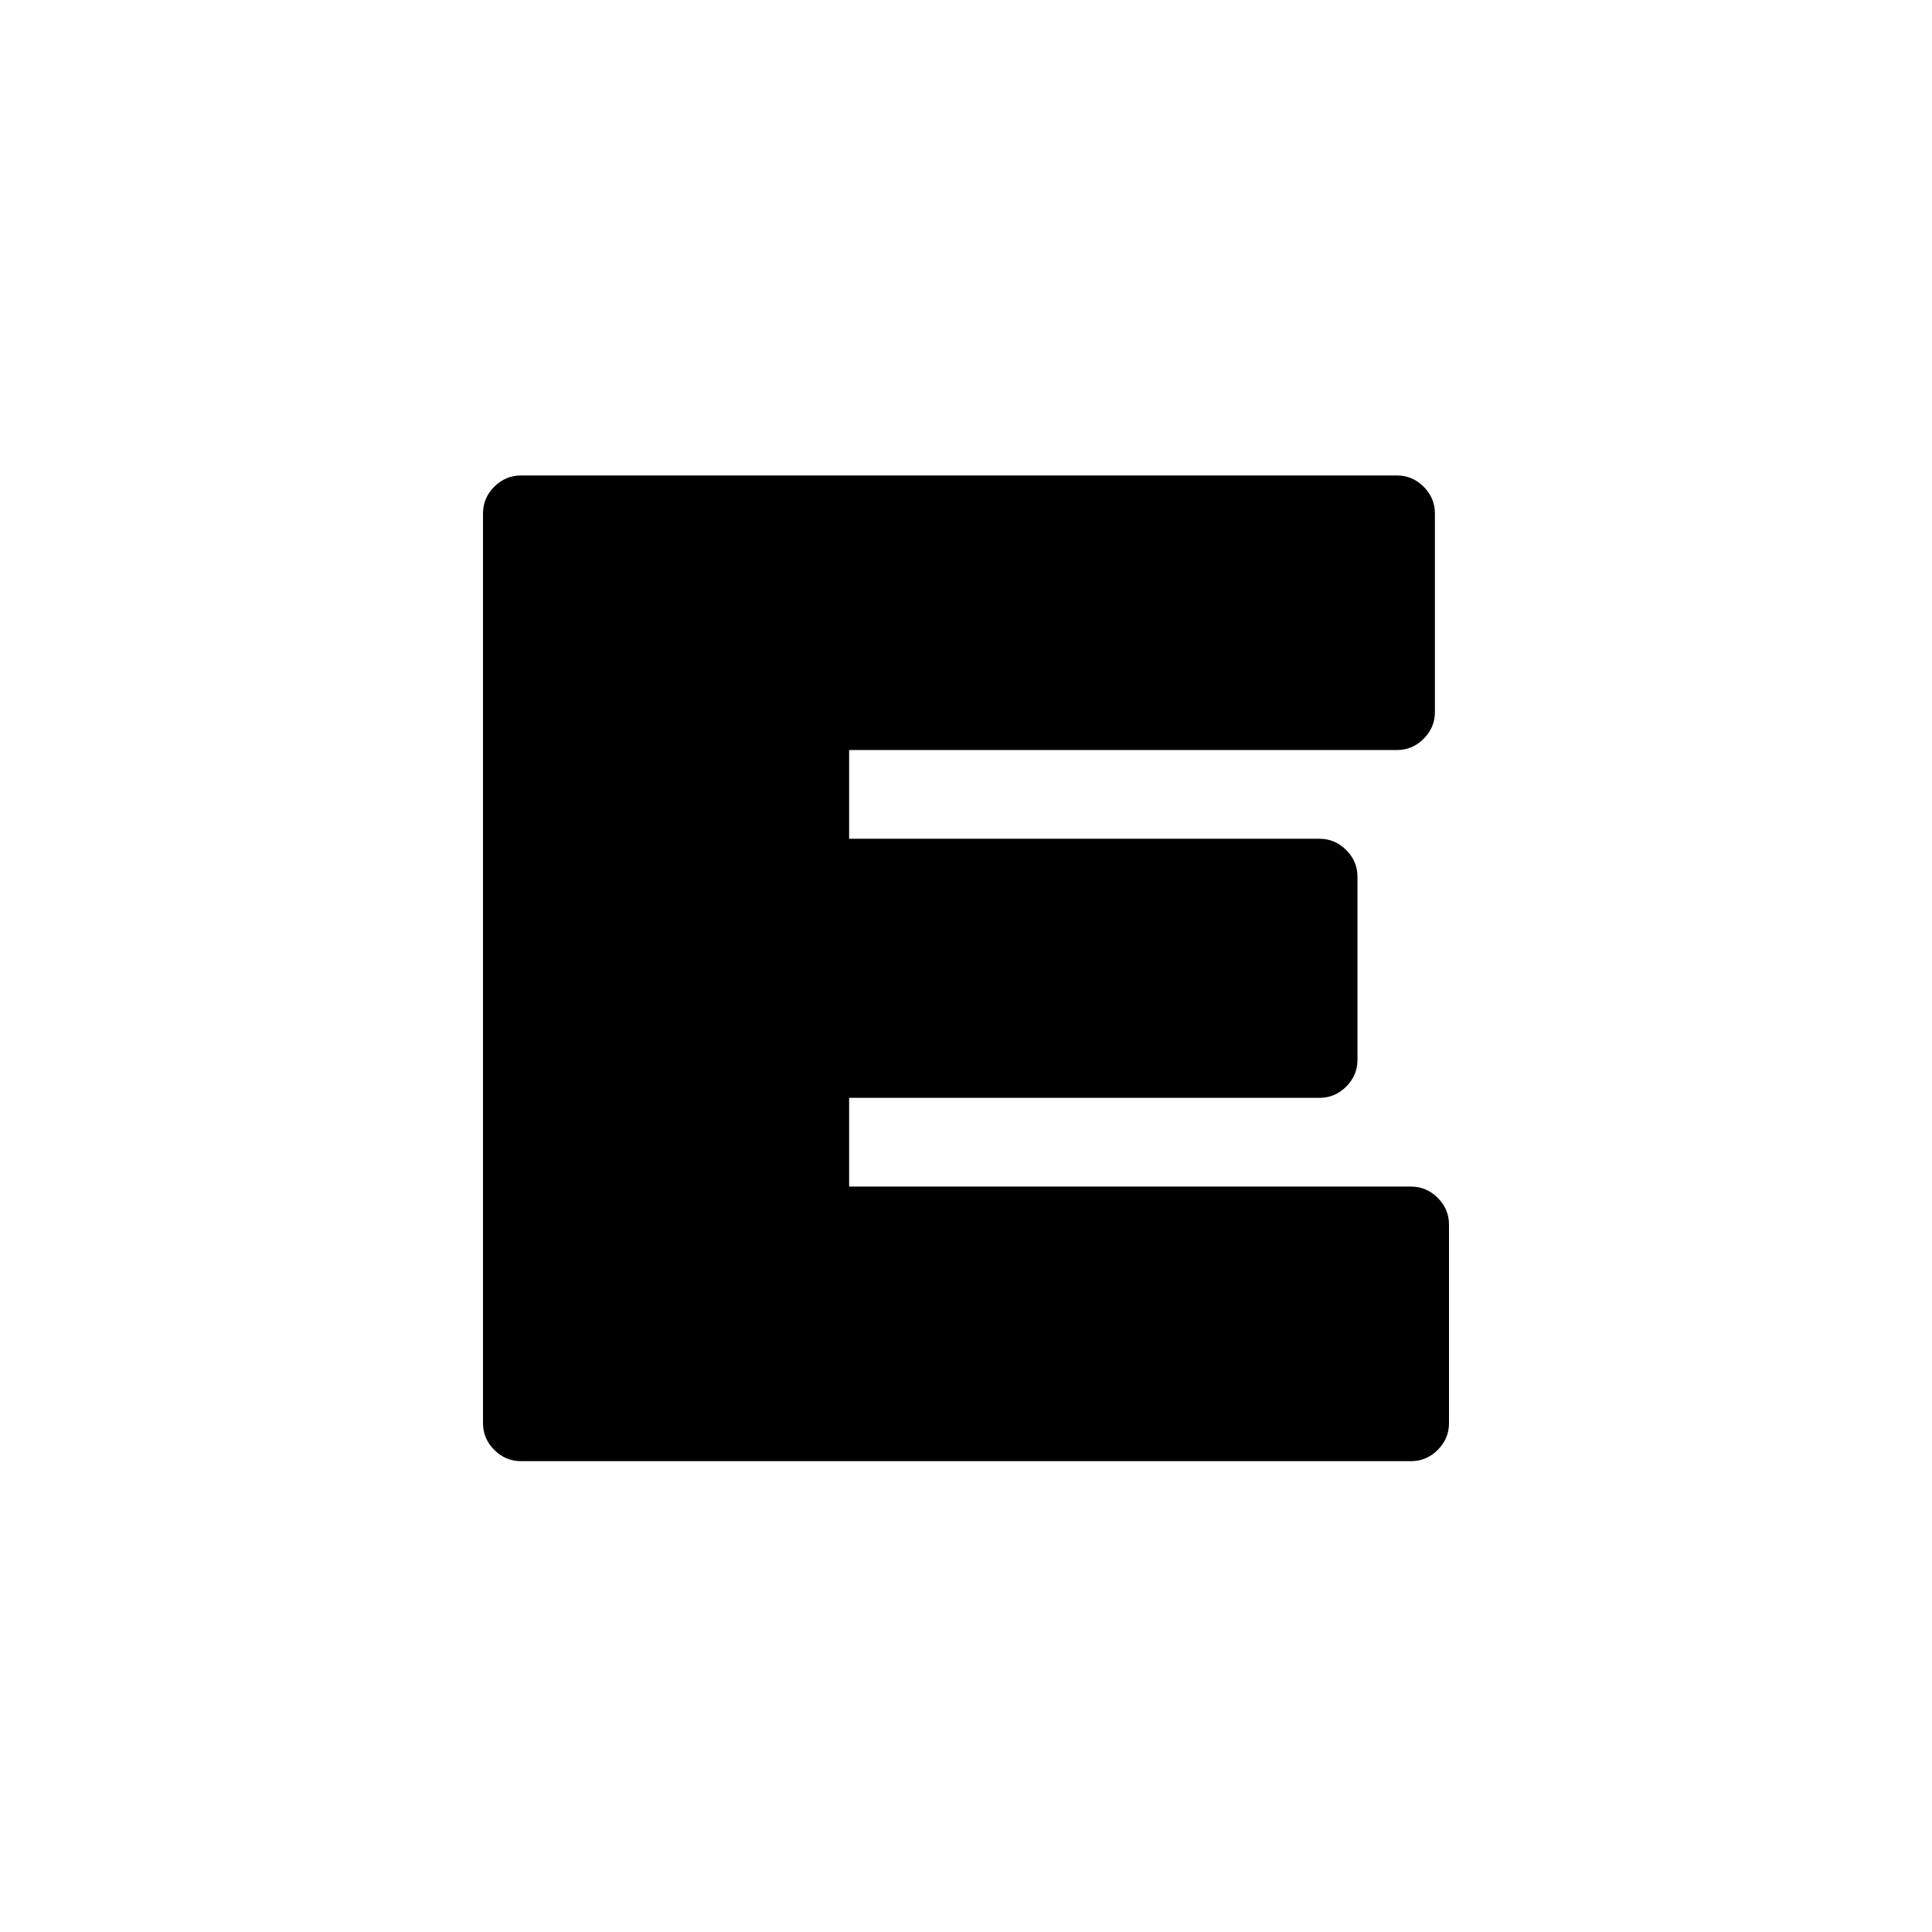
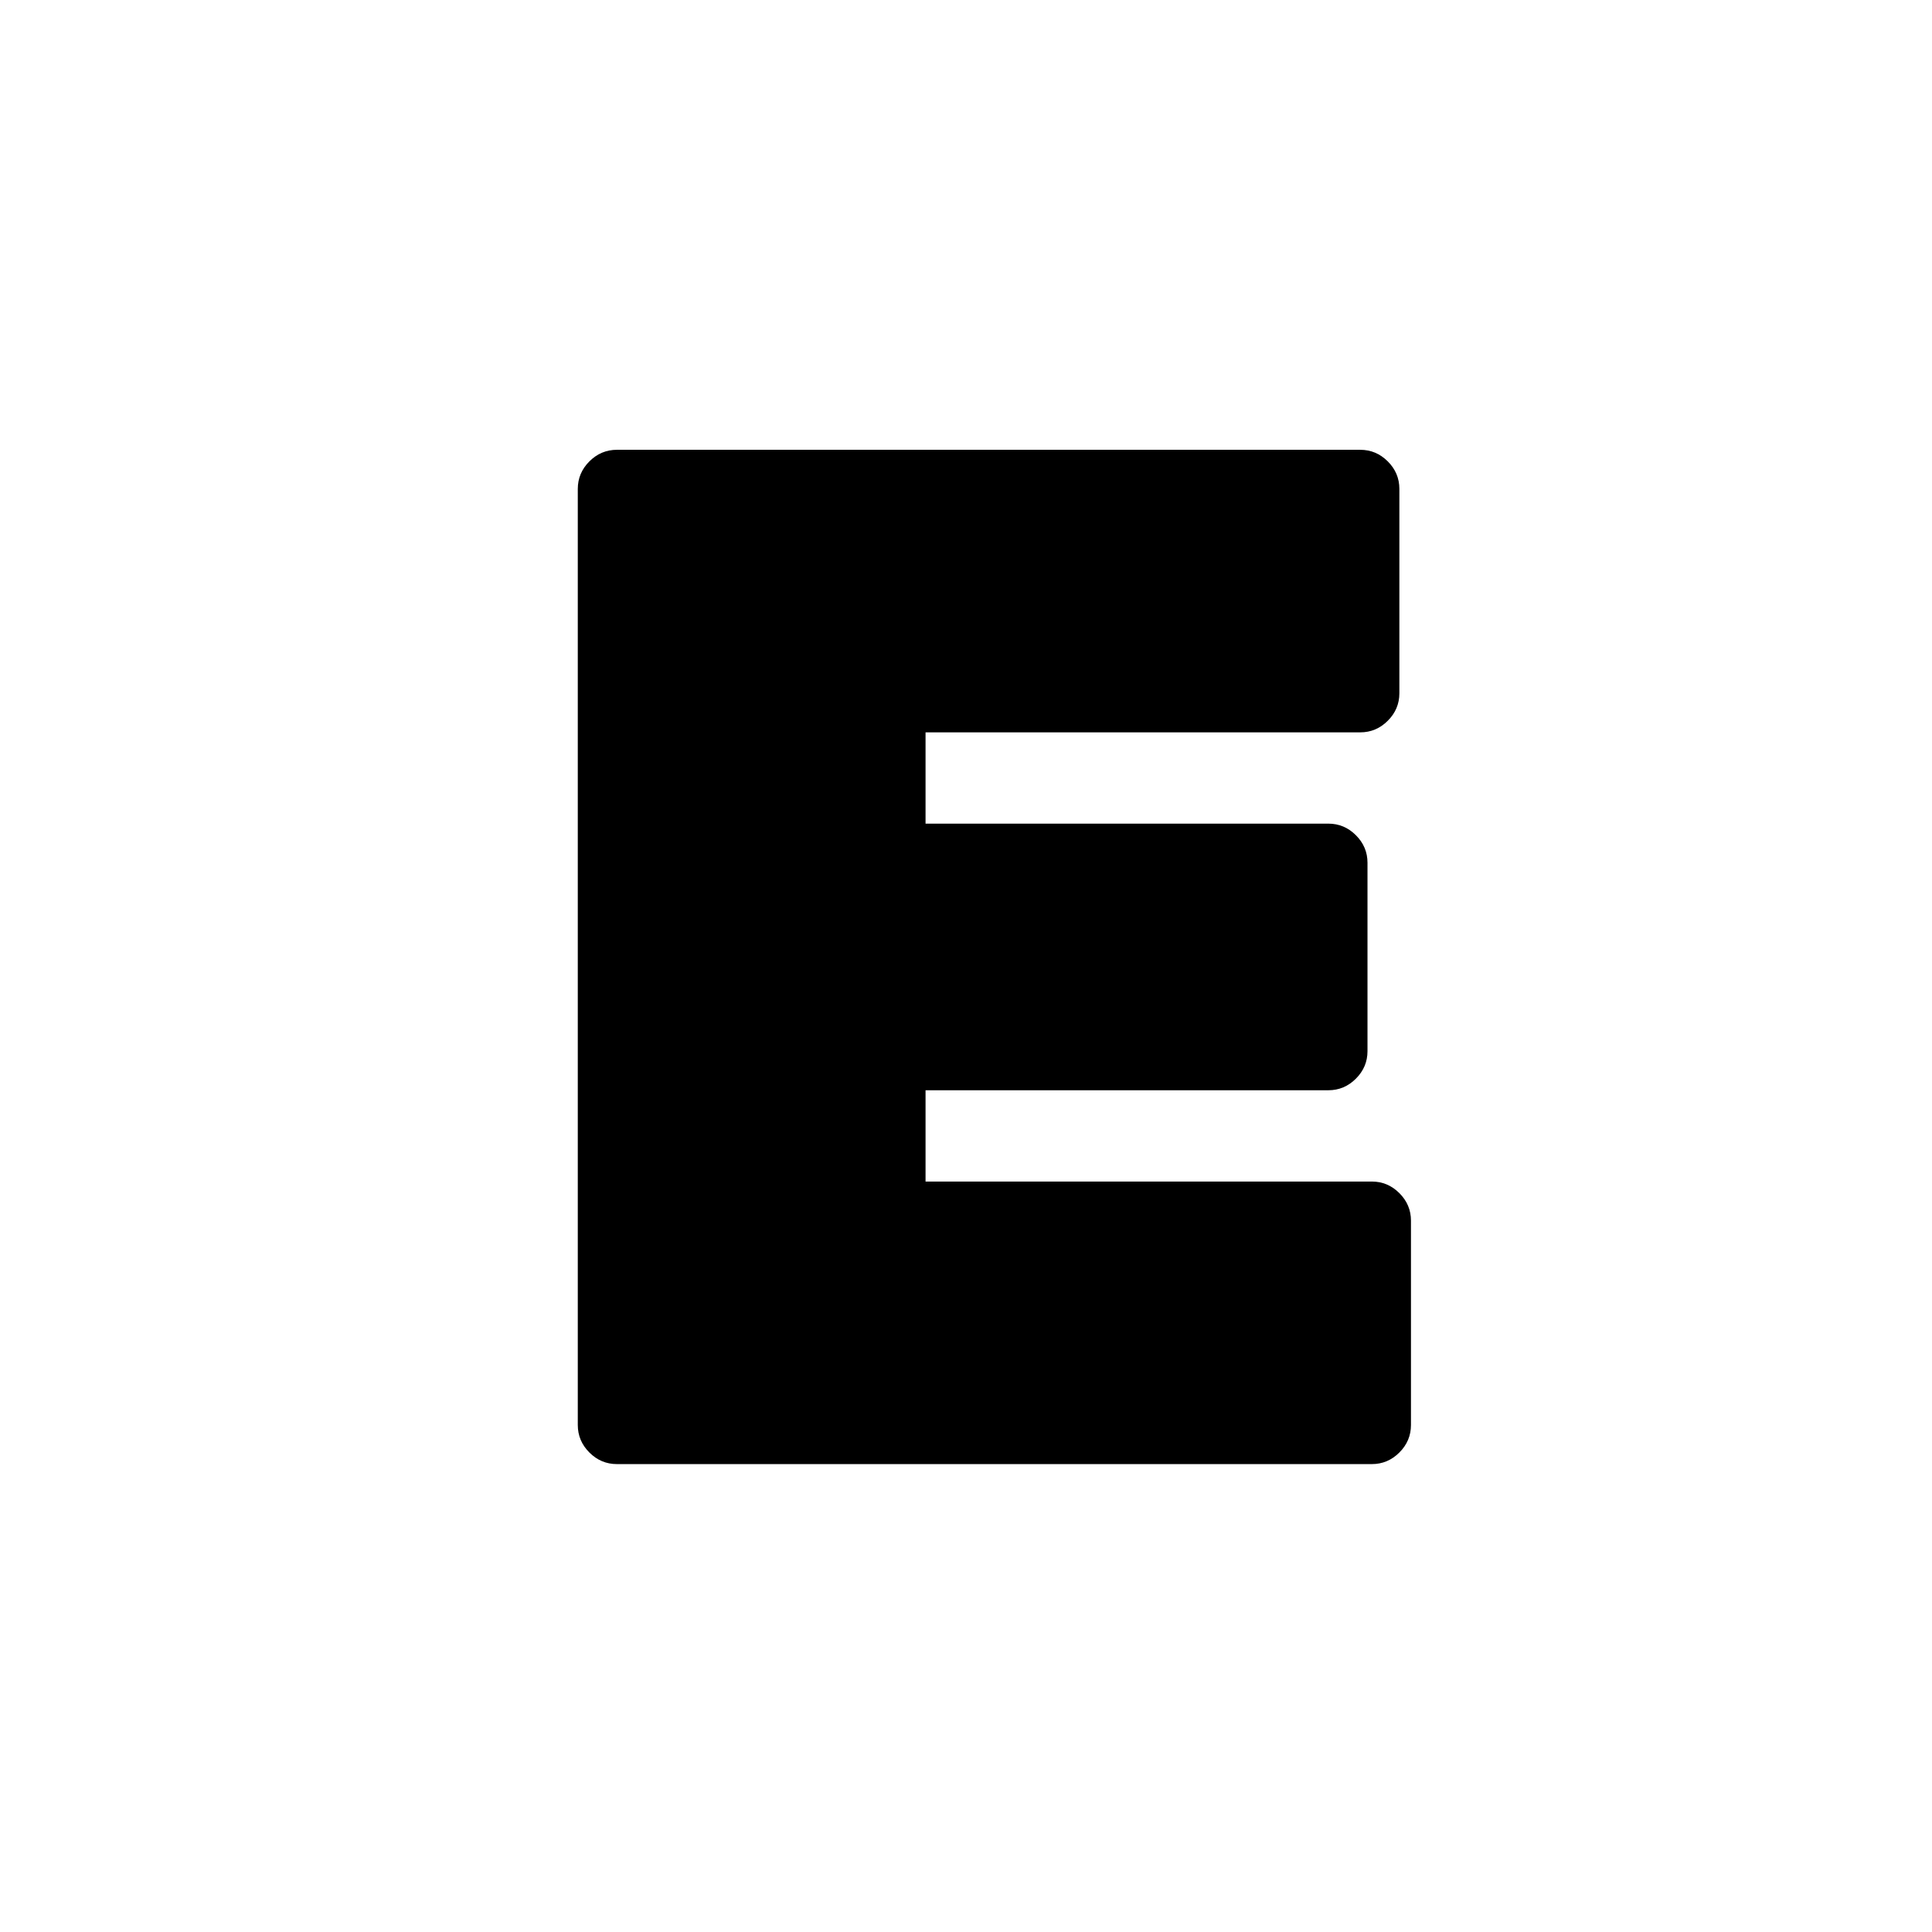
<svg xmlns="http://www.w3.org/2000/svg" width="256" height="256" viewBox="0 0 256 256" fill="none">
  <rect width="256" height="256" fill="white" />
-   <path d="M186.962 157.227C188.33 157.227 189.512 157.725 190.507 158.72C191.502 159.715 192 160.897 192 162.265V188.574C192 189.943 191.502 191.124 190.507 192.12C189.512 193.115 188.33 193.612 186.962 193.612H69.038C67.67 193.612 66.488 193.115 65.493 192.12C64.498 191.124 64 189.943 64 188.574V68.038C64 66.67 64.498 65.488 65.493 64.493C66.488 63.498 67.67 63 69.038 63H185.096C186.465 63 187.646 63.498 188.641 64.493C189.637 65.488 190.134 66.67 190.134 68.038V94.347C190.134 95.715 189.637 96.897 188.641 97.892C187.646 98.887 186.465 99.385 185.096 99.385H112.513V111.14H174.834C176.202 111.14 177.384 111.638 178.379 112.633C179.374 113.628 179.872 114.81 179.872 116.178V140.434C179.872 141.803 179.374 142.984 178.379 143.98C177.384 144.975 176.202 145.472 174.834 145.472H112.513V157.227H186.962Z" fill="black" />
+   <path d="M81.744 194C80.336 194 79.12 193.488 78.096 192.464C77.072 191.44 76.56 190.224 76.56 188.816V64.784C76.56 63.376 77.072 62.16 78.096 61.136C79.12 60.112 80.336 59.6 81.744 59.6H180.24C181.648 59.6 182.864 60.112 183.888 61.136C184.912 62.16 185.424 63.376 185.424 64.784V91.856C185.424 93.264 184.912 94.48 183.888 95.504C182.864 96.528 181.648 97.04 180.24 97.04H122.64V109.136H176.016C177.424 109.136 178.64 109.648 179.664 110.672C180.688 111.696 181.2 112.912 181.2 114.32V139.28C181.2 140.688 180.688 141.904 179.664 142.928C178.64 143.952 177.424 144.464 176.016 144.464H122.64V156.56H181.776C183.184 156.56 184.4 157.072 185.424 158.096C186.448 159.12 186.96 160.336 186.96 161.744V188.816C186.96 190.224 186.448 191.44 185.424 192.464C184.4 193.488 183.184 194 181.776 194H81.744Z" fill="black" />
</svg>
